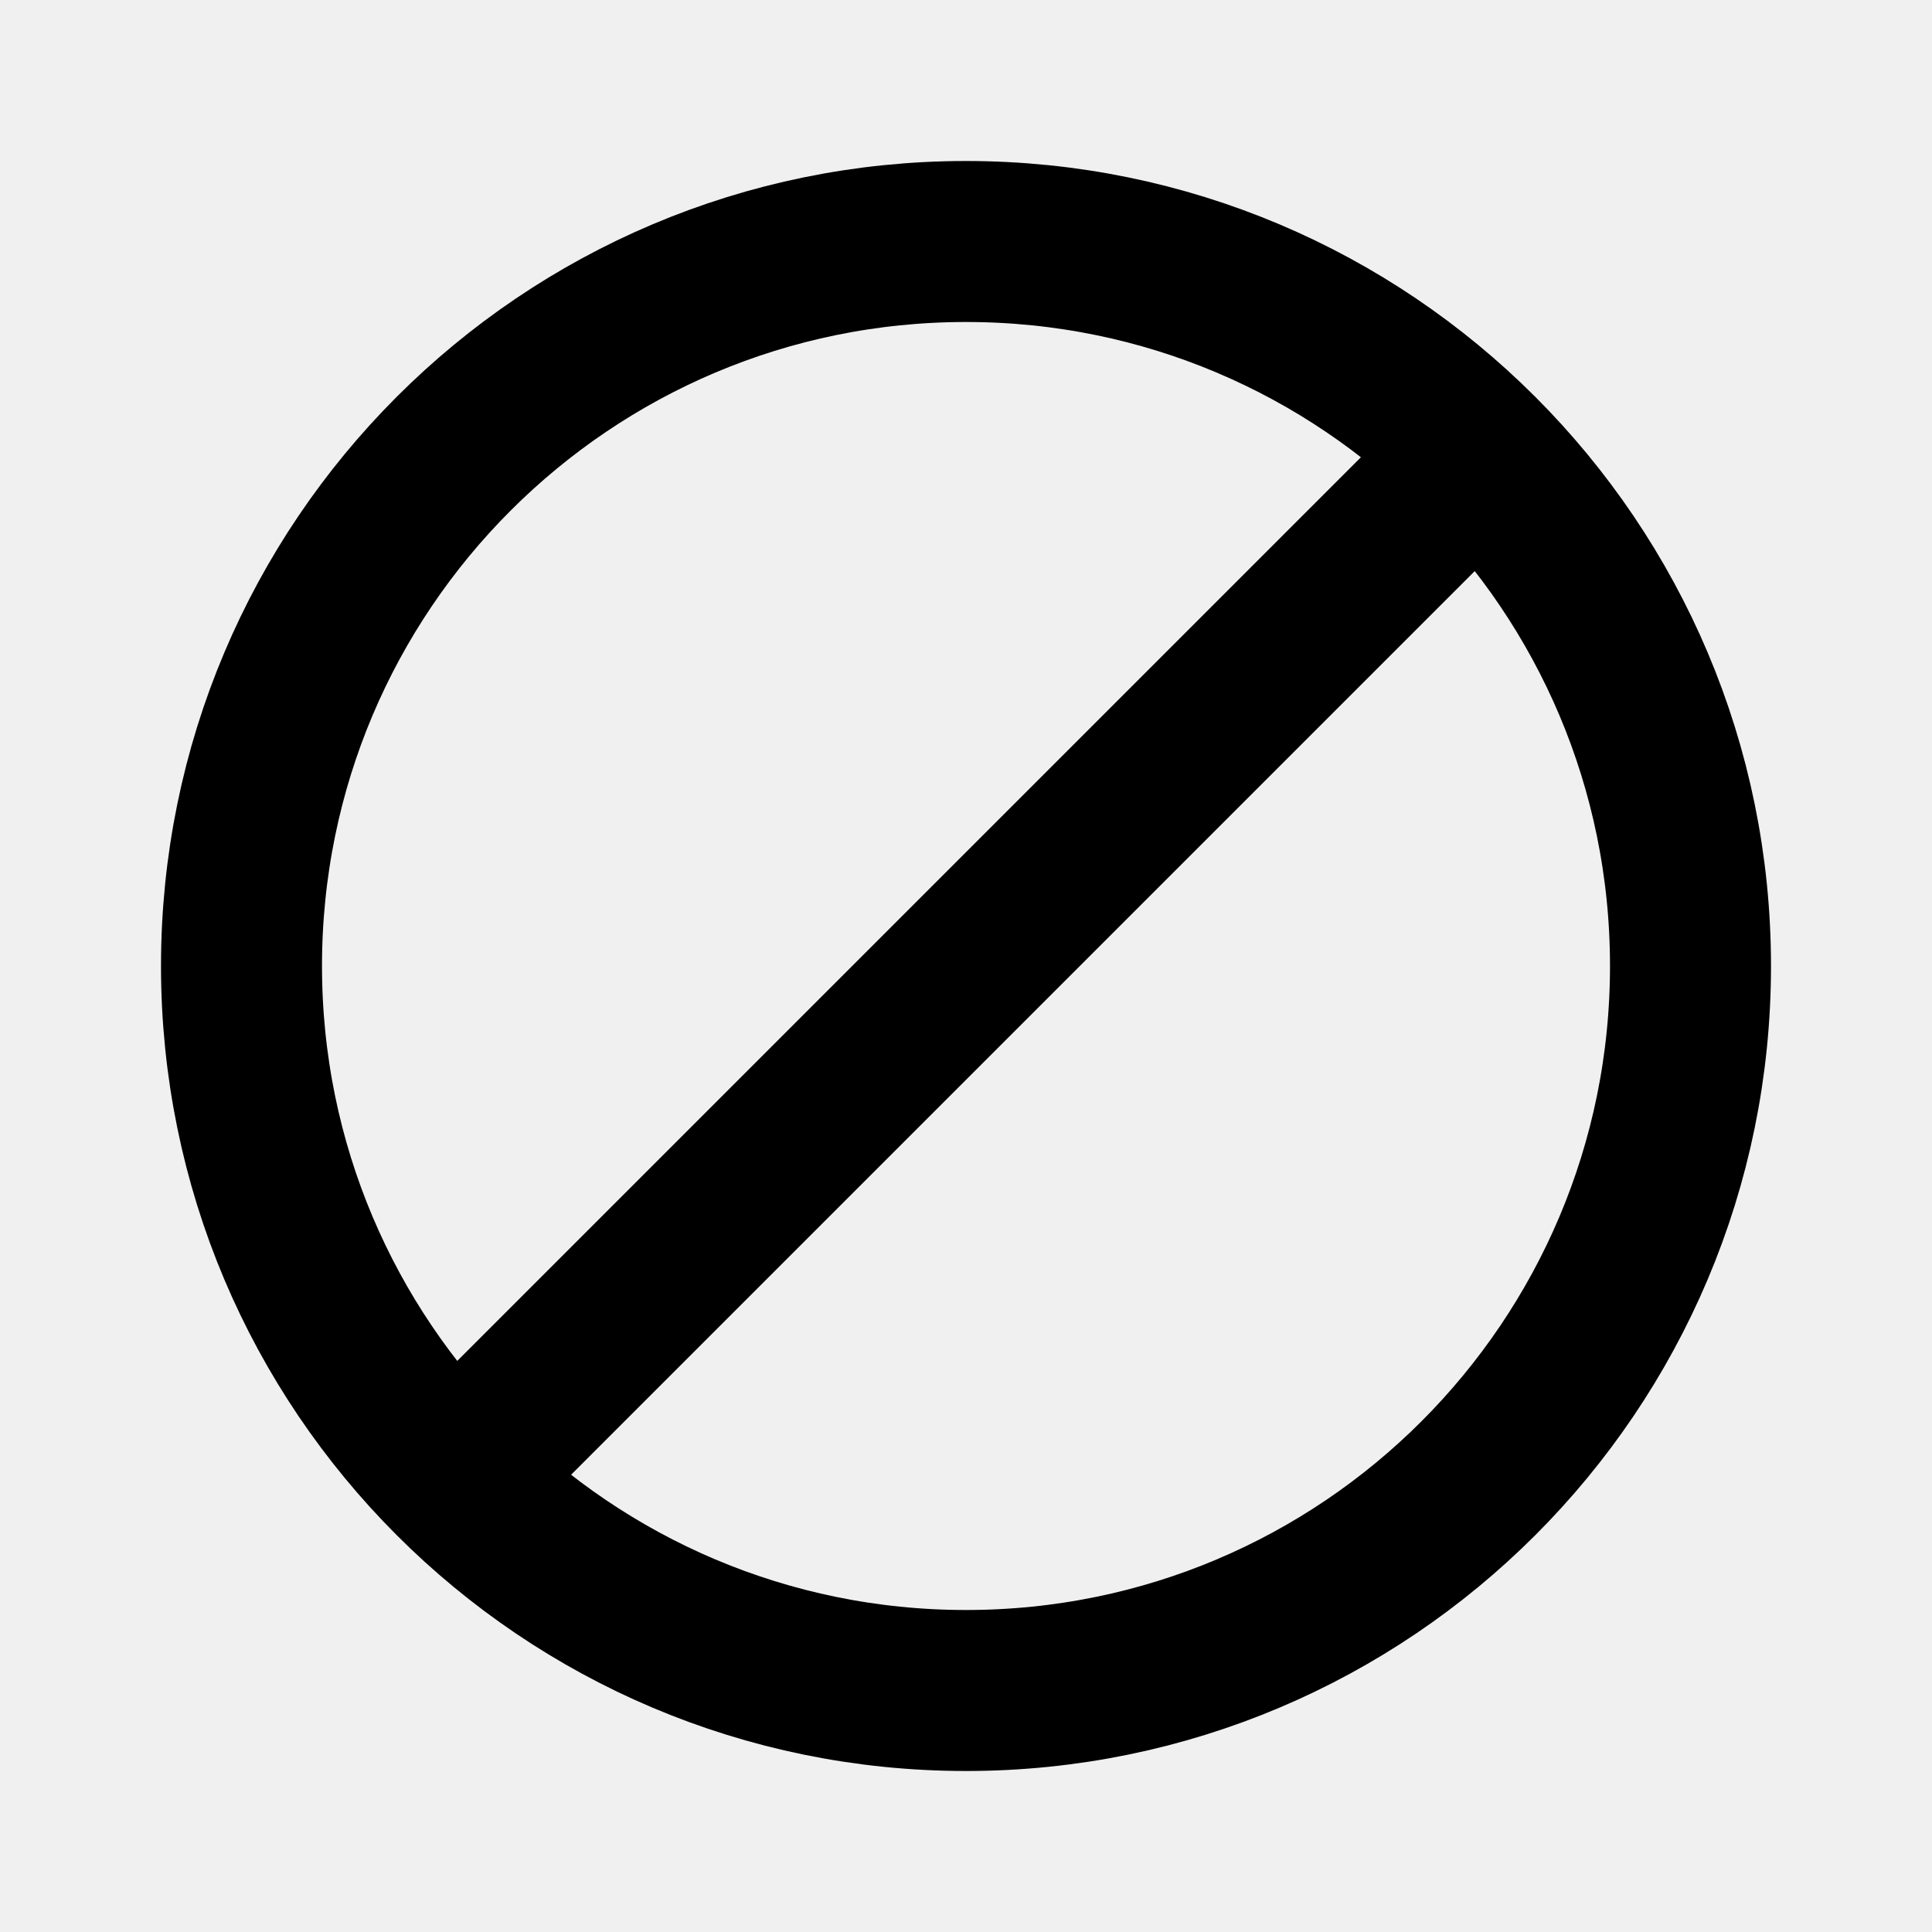
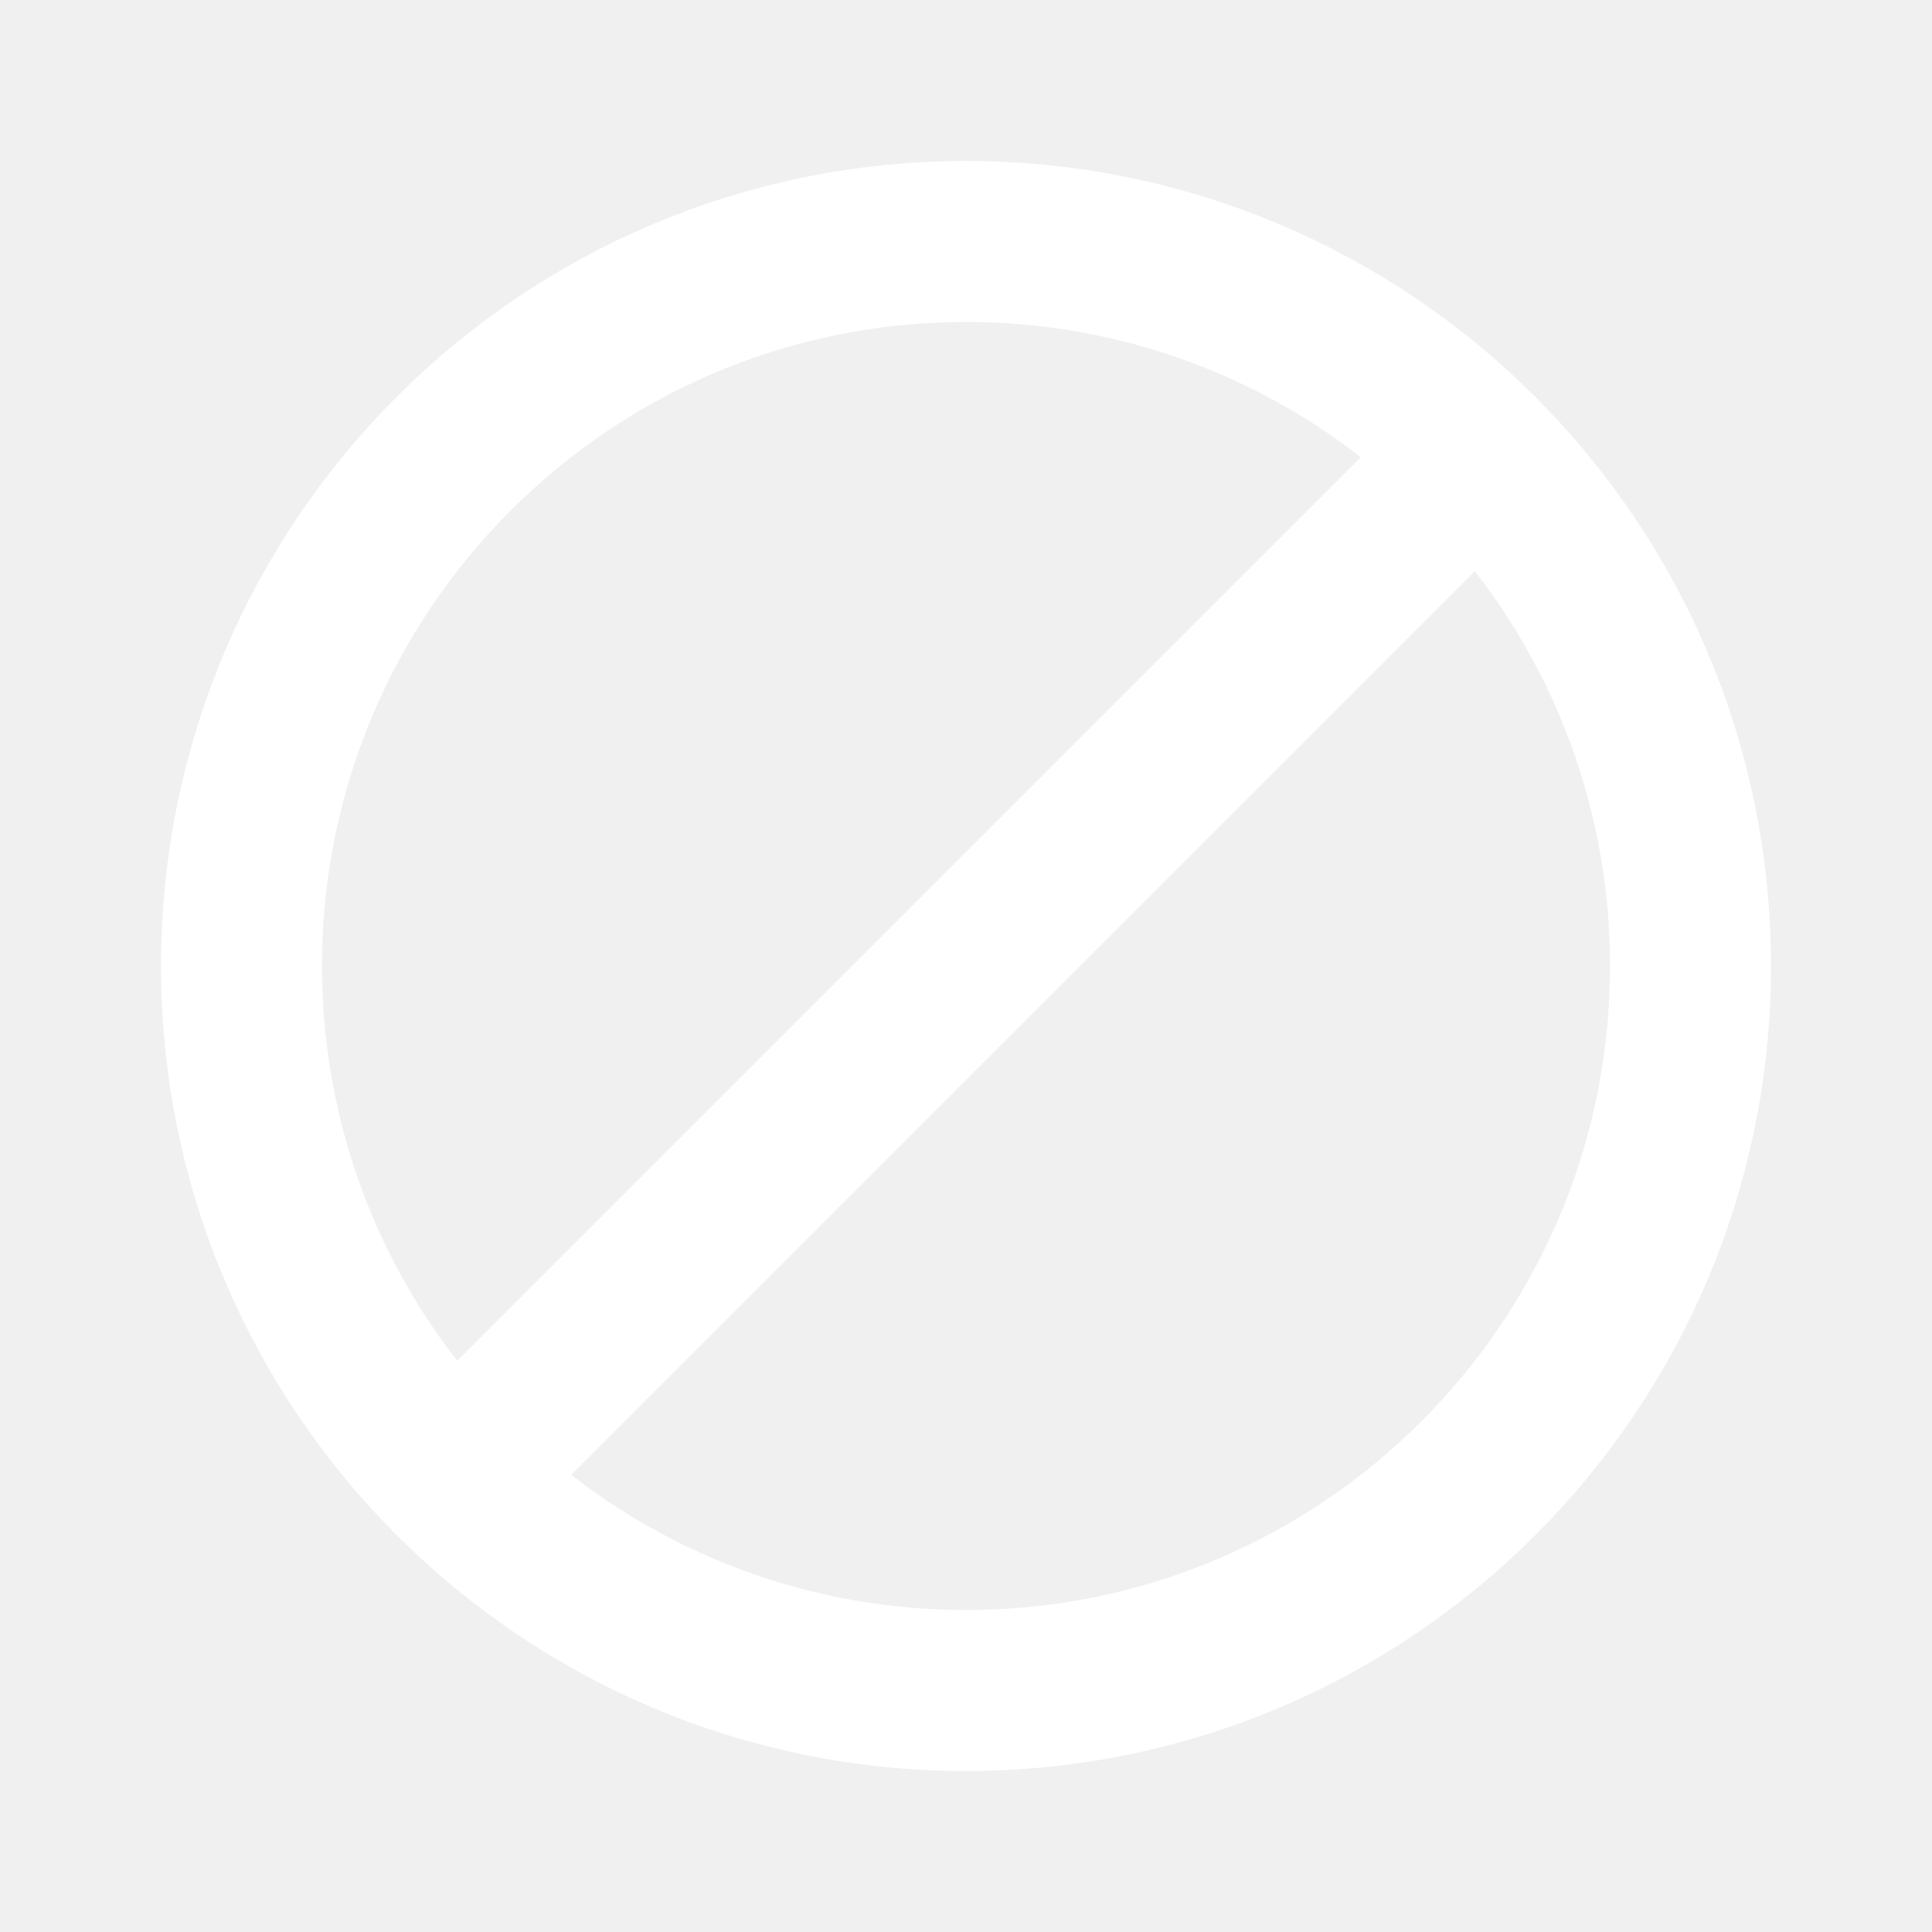
- <svg xmlns="http://www.w3.org/2000/svg" width="800px" height="800px" viewBox="0 0 24 24" fill="none">
-   <path d="M18.364 5.636C19.993 7.265 21 9.515 21 12C21 16.971 16.971 21 12 21C9.515 21 7.265 19.993 5.636 18.364M18.364 5.636C16.735 4.007 14.485 3 12 3C7.029 3 3 7.029 3 12C3 14.485 4.007 16.735 5.636 18.364M18.364 5.636L5.636 18.364" stroke="#000000" stroke-width="2" stroke-linecap="round" stroke-linejoin="round" />
+ <svg xmlns="http://www.w3.org/2000/svg" viewBox="0 0 24 24" fill="none" stroke="#ffffff">
+   <g id="SVGRepo_bgCarrier" stroke-width="0" />
+   <g id="SVGRepo_tracerCarrier" stroke-linecap="round" stroke-linejoin="round" />
+   <g id="SVGRepo_iconCarrier">
+     <path d="M18.364 5.636C19.993 7.265 21 9.515 21 12C21 16.971 16.971 21 12 21C9.515 21 7.265 19.993 5.636 18.364M18.364 5.636C16.735 4.007 14.485 3 12 3C7.029 3 3 7.029 3 12C3 14.485 4.007 16.735 5.636 18.364M18.364 5.636L5.636 18.364" stroke="#ffffff" stroke-width="2" stroke-linecap="round" stroke-linejoin="round" />
+   </g>
</svg>
